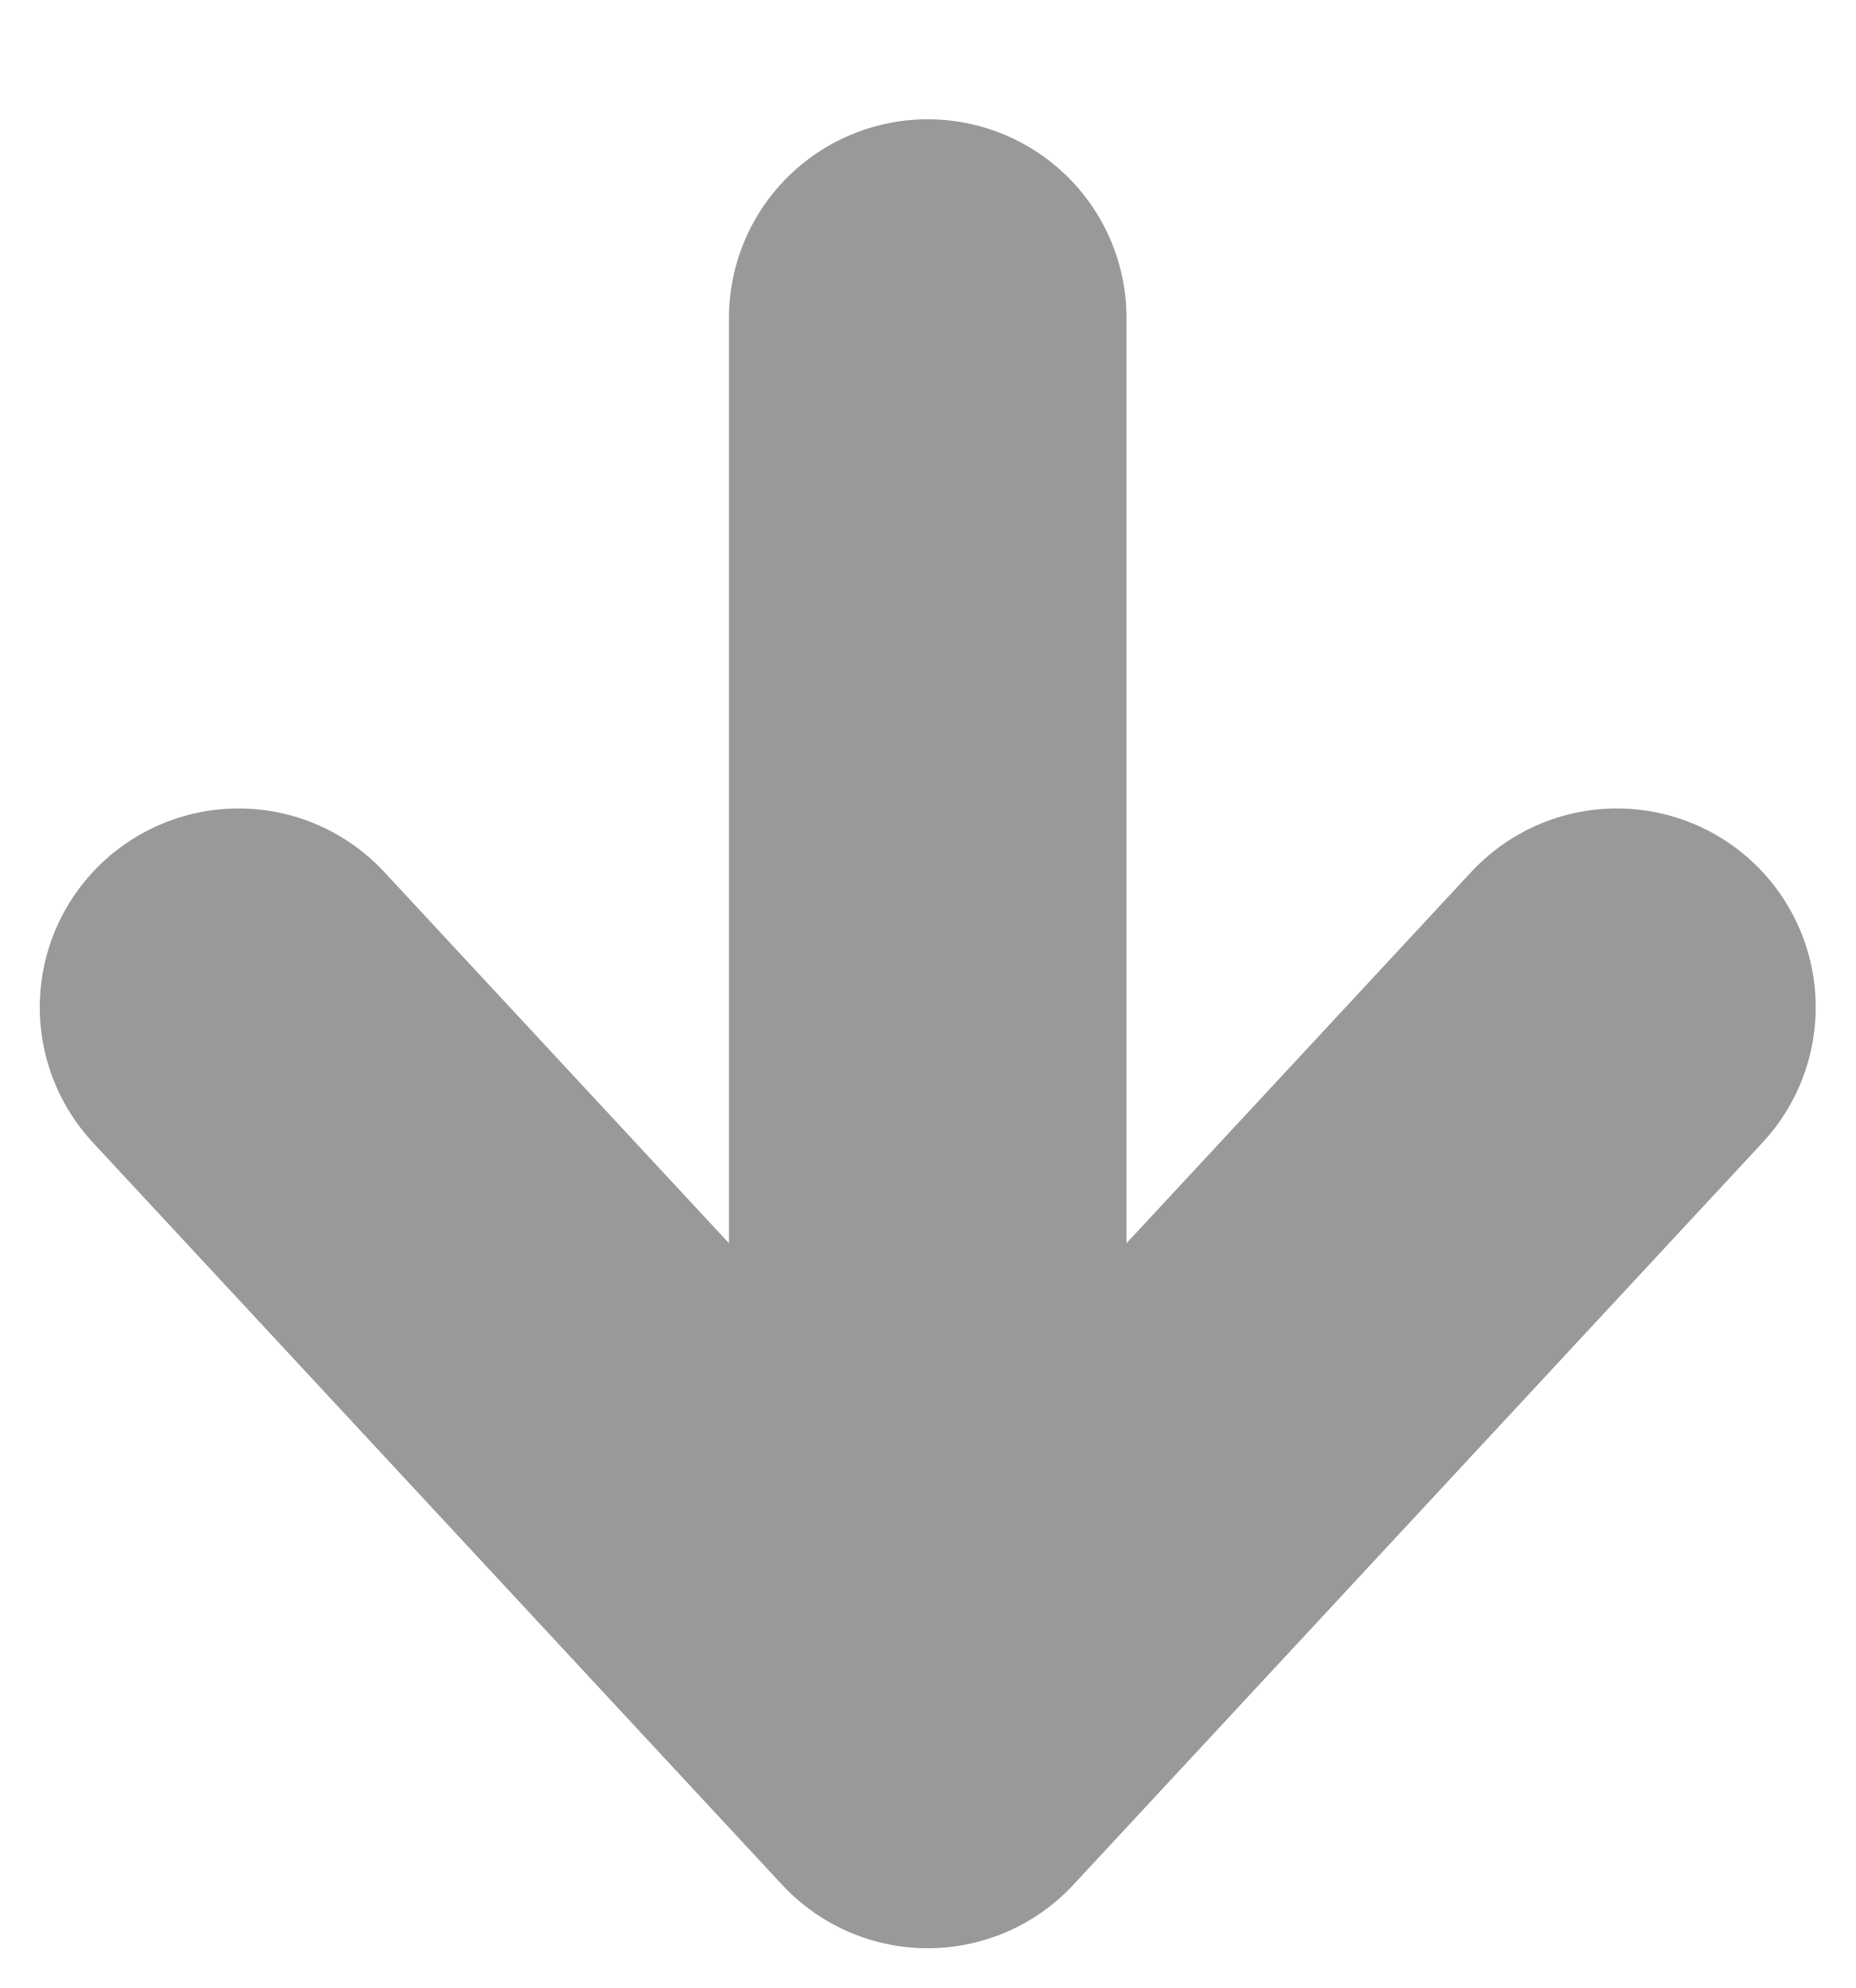
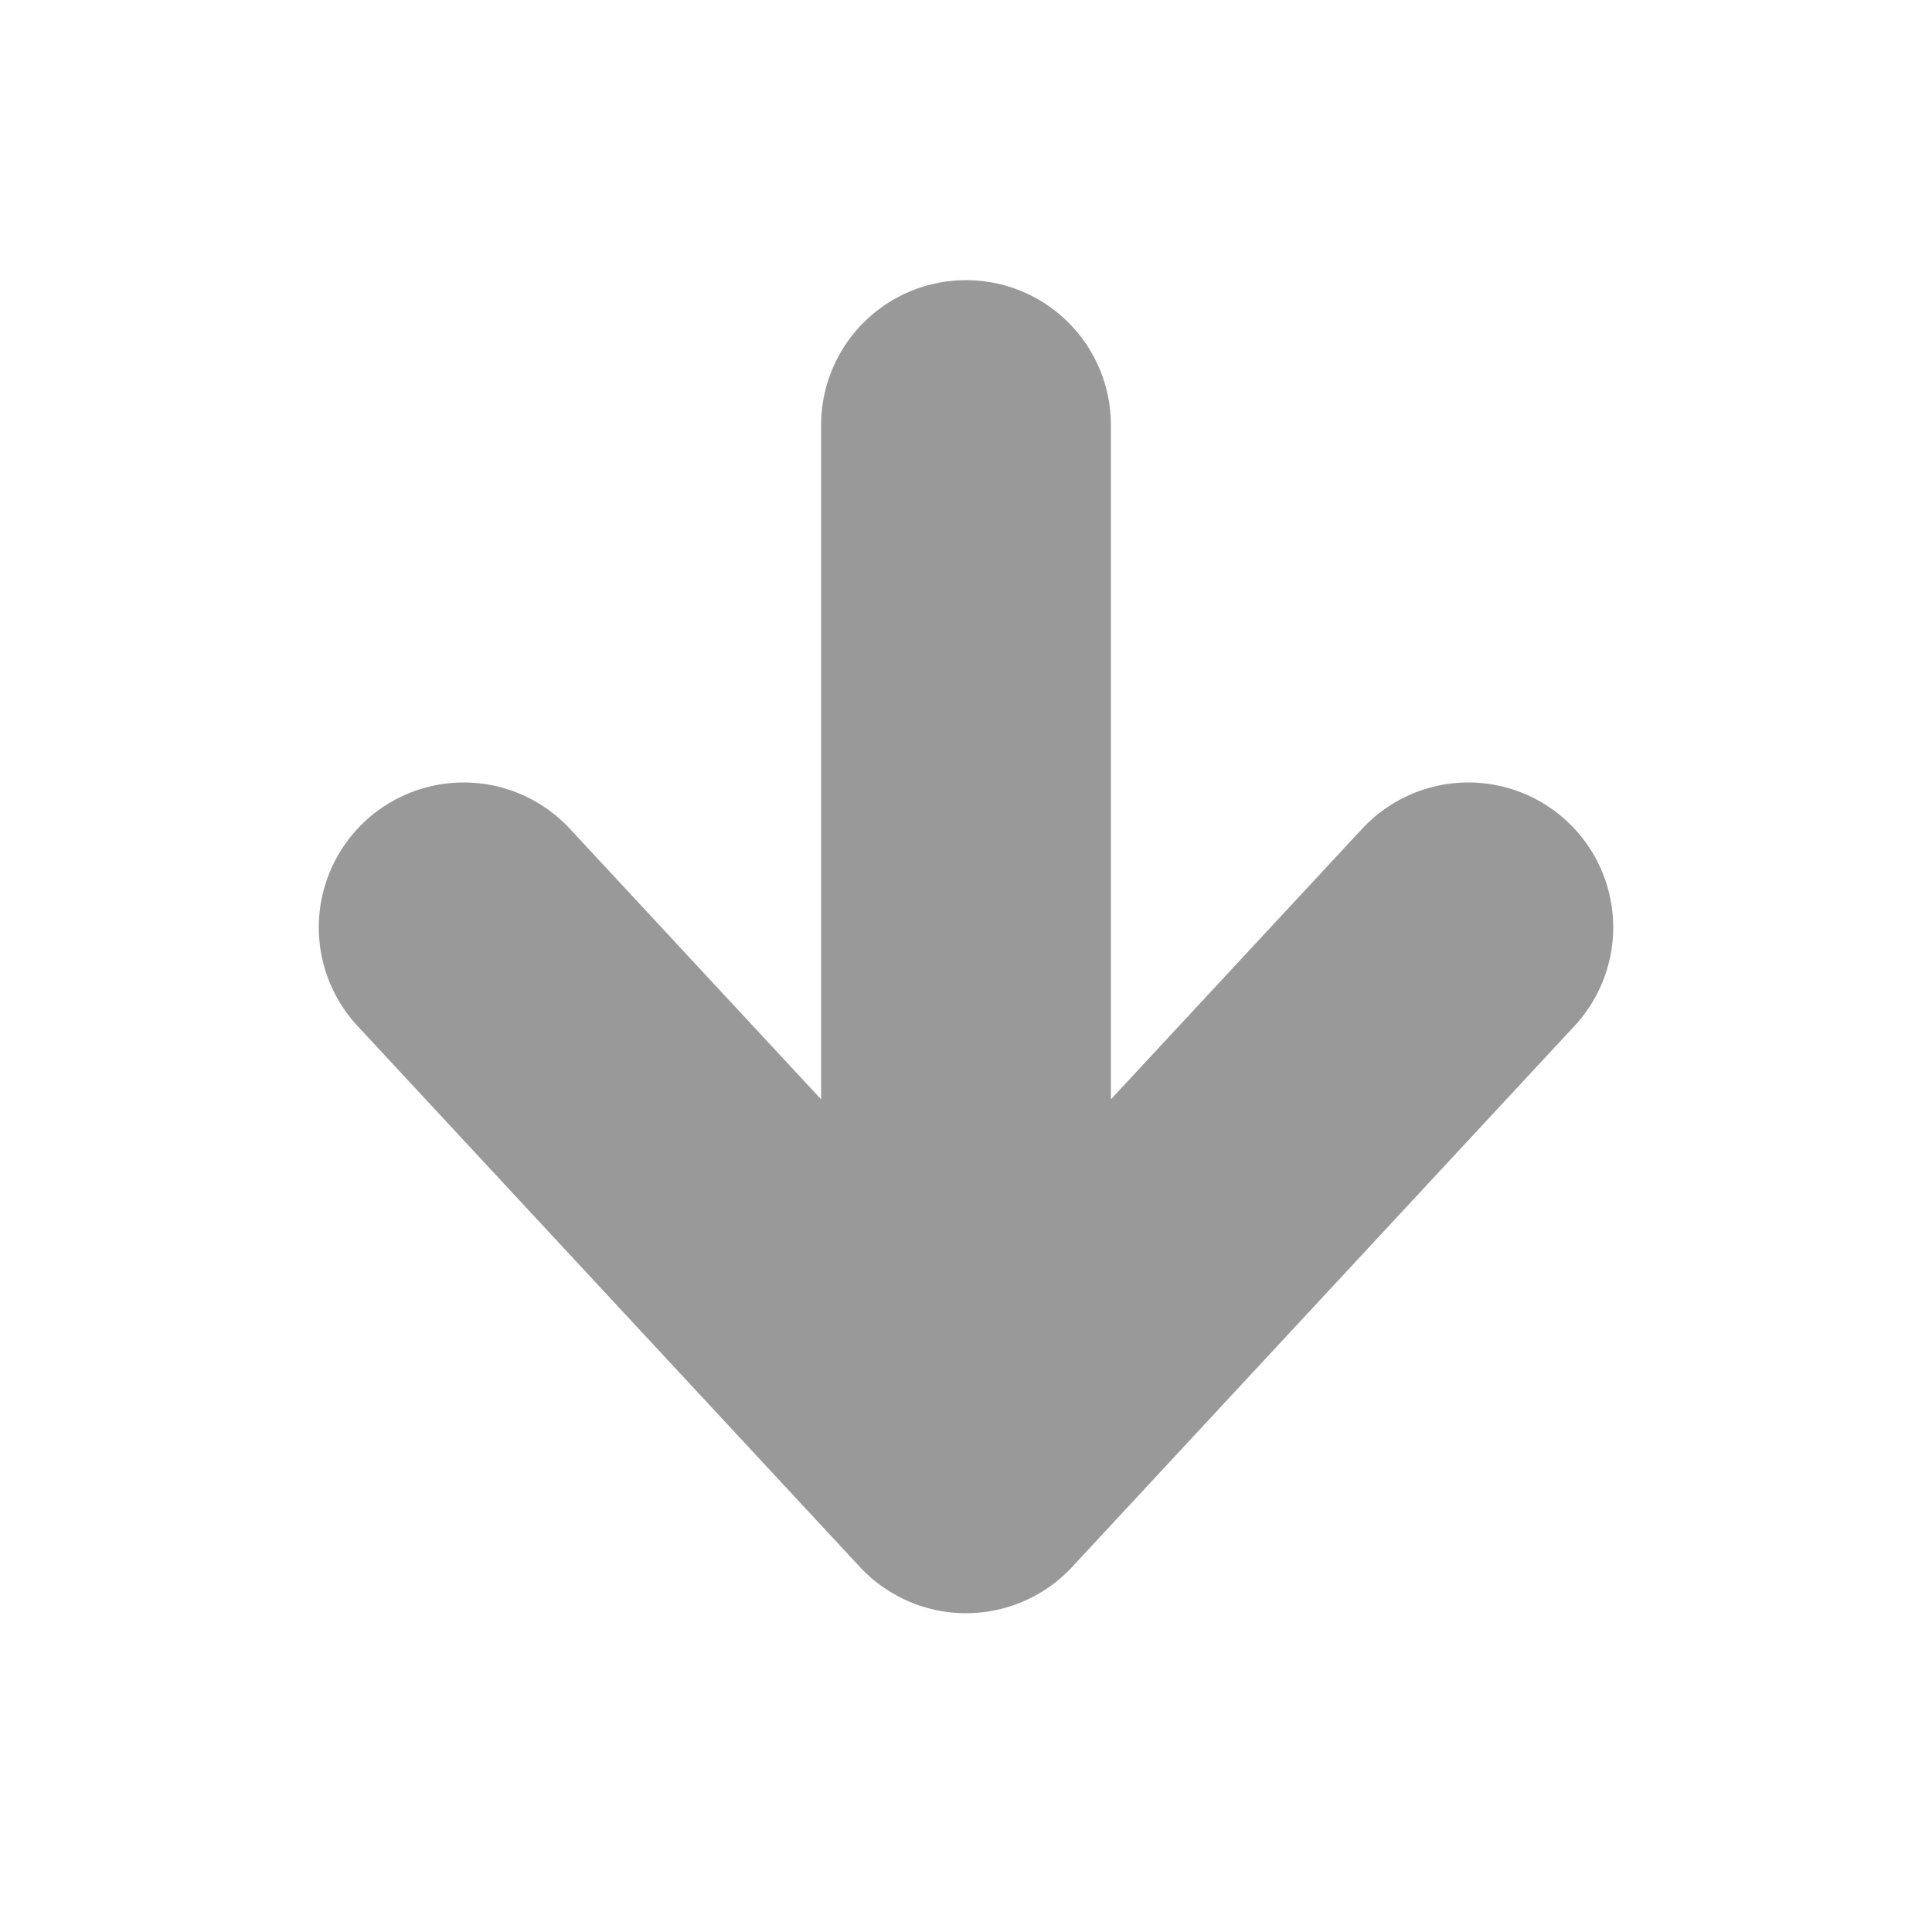
- <svg xmlns="http://www.w3.org/2000/svg" width="14px" height="15px" viewBox="0 0 14 15" version="1.1">
+ <svg xmlns="http://www.w3.org/2000/svg" width="20px" height="20px" viewBox="0 0 20 20" version="1.1">
  <defs />
  <g id="Assets" stroke="none" stroke-width="1" fill="none" fill-rule="evenodd">
-     <g id="Arrow---Down---Gray" transform="translate(-3, -2)">
-       <g id="Down-Arrow">
-         <rect id="Rectangle-145" x="0" y="0" width="20" height="20" rx="60" />
-         <path d="M15.2,9.6 L10,15.2 L4.8,9.6 M10,4.4 L10,14.8" id="Down-arrow" stroke="#999999" stroke-width="3" stroke-linecap="round" stroke-linejoin="round" />
+     <g id="down-arrow-gray-icon">
+       <g id="Arrow---Down---Gray">
+         <g id="Down-Arrow">
+           <rect id="Rectangle-145" x="0" y="0" width="20" height="20" rx="10" />
+           <path d="M15.2,9.6 L10,15.2 L4.8,9.6 M10,4.4 L10,14.8" id="Down-arrow" stroke="#999999" stroke-width="3" stroke-linecap="round" stroke-linejoin="round" />
+         </g>
      </g>
    </g>
  </g>
</svg>
